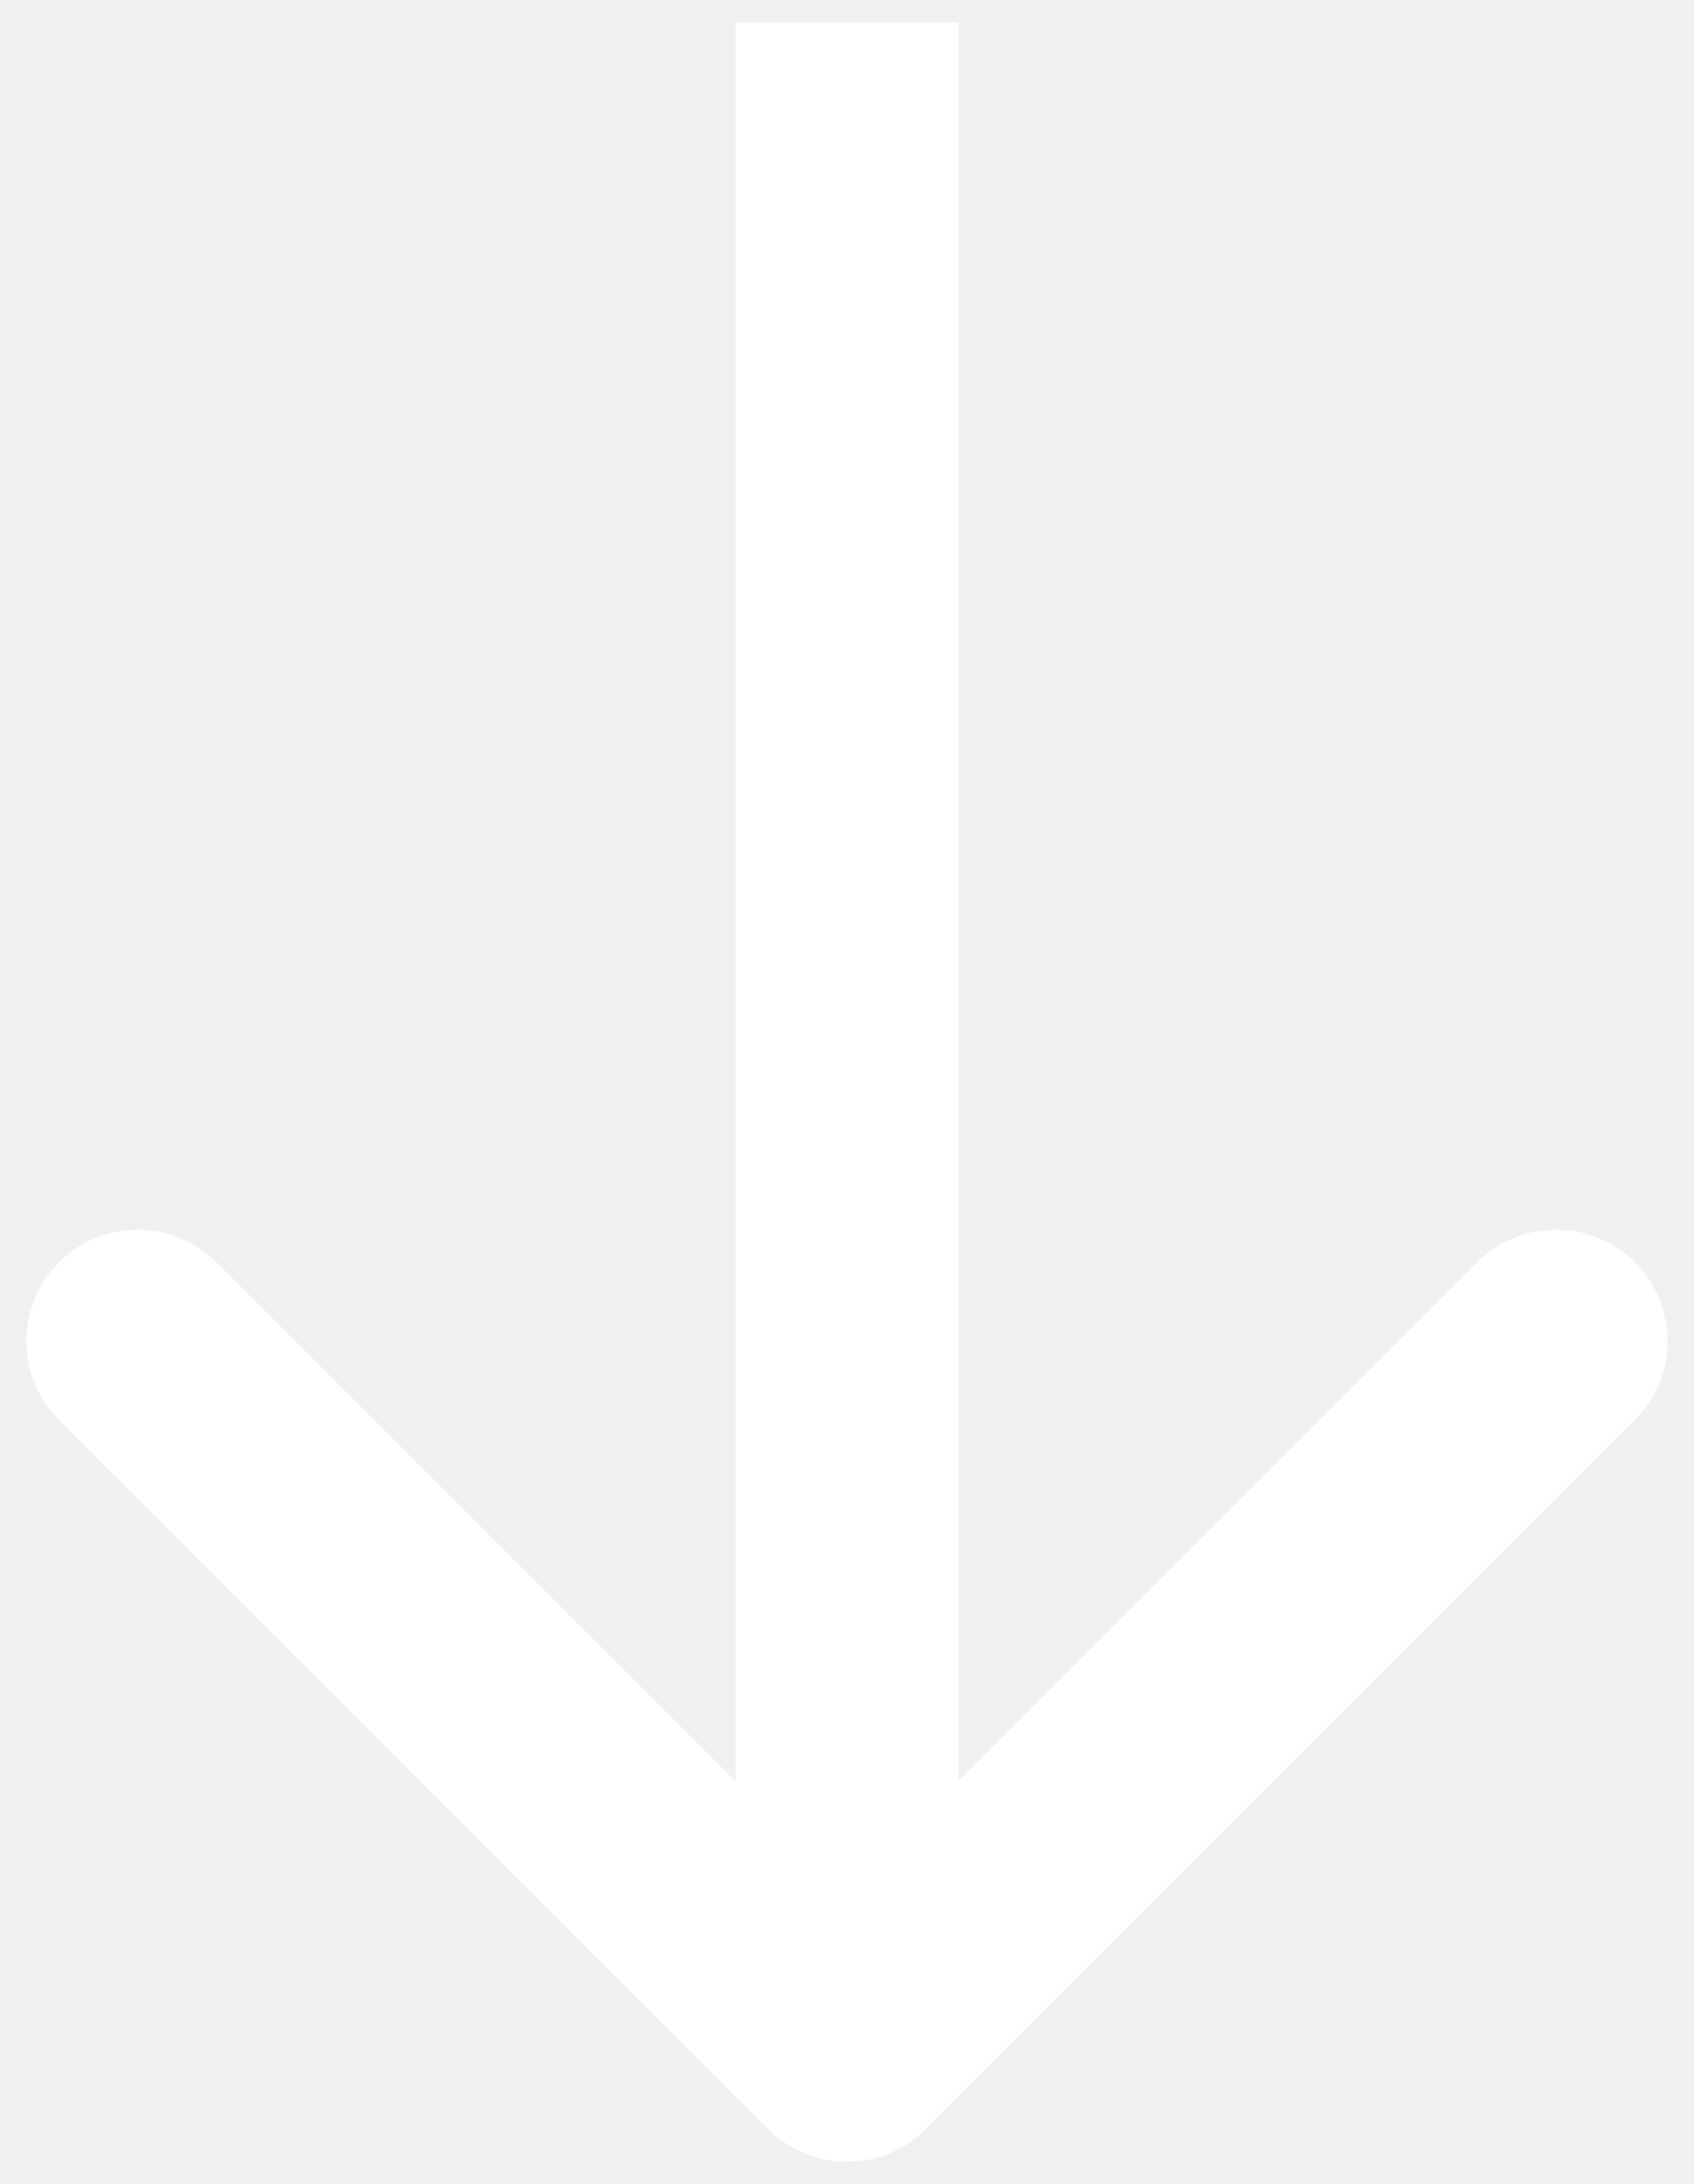
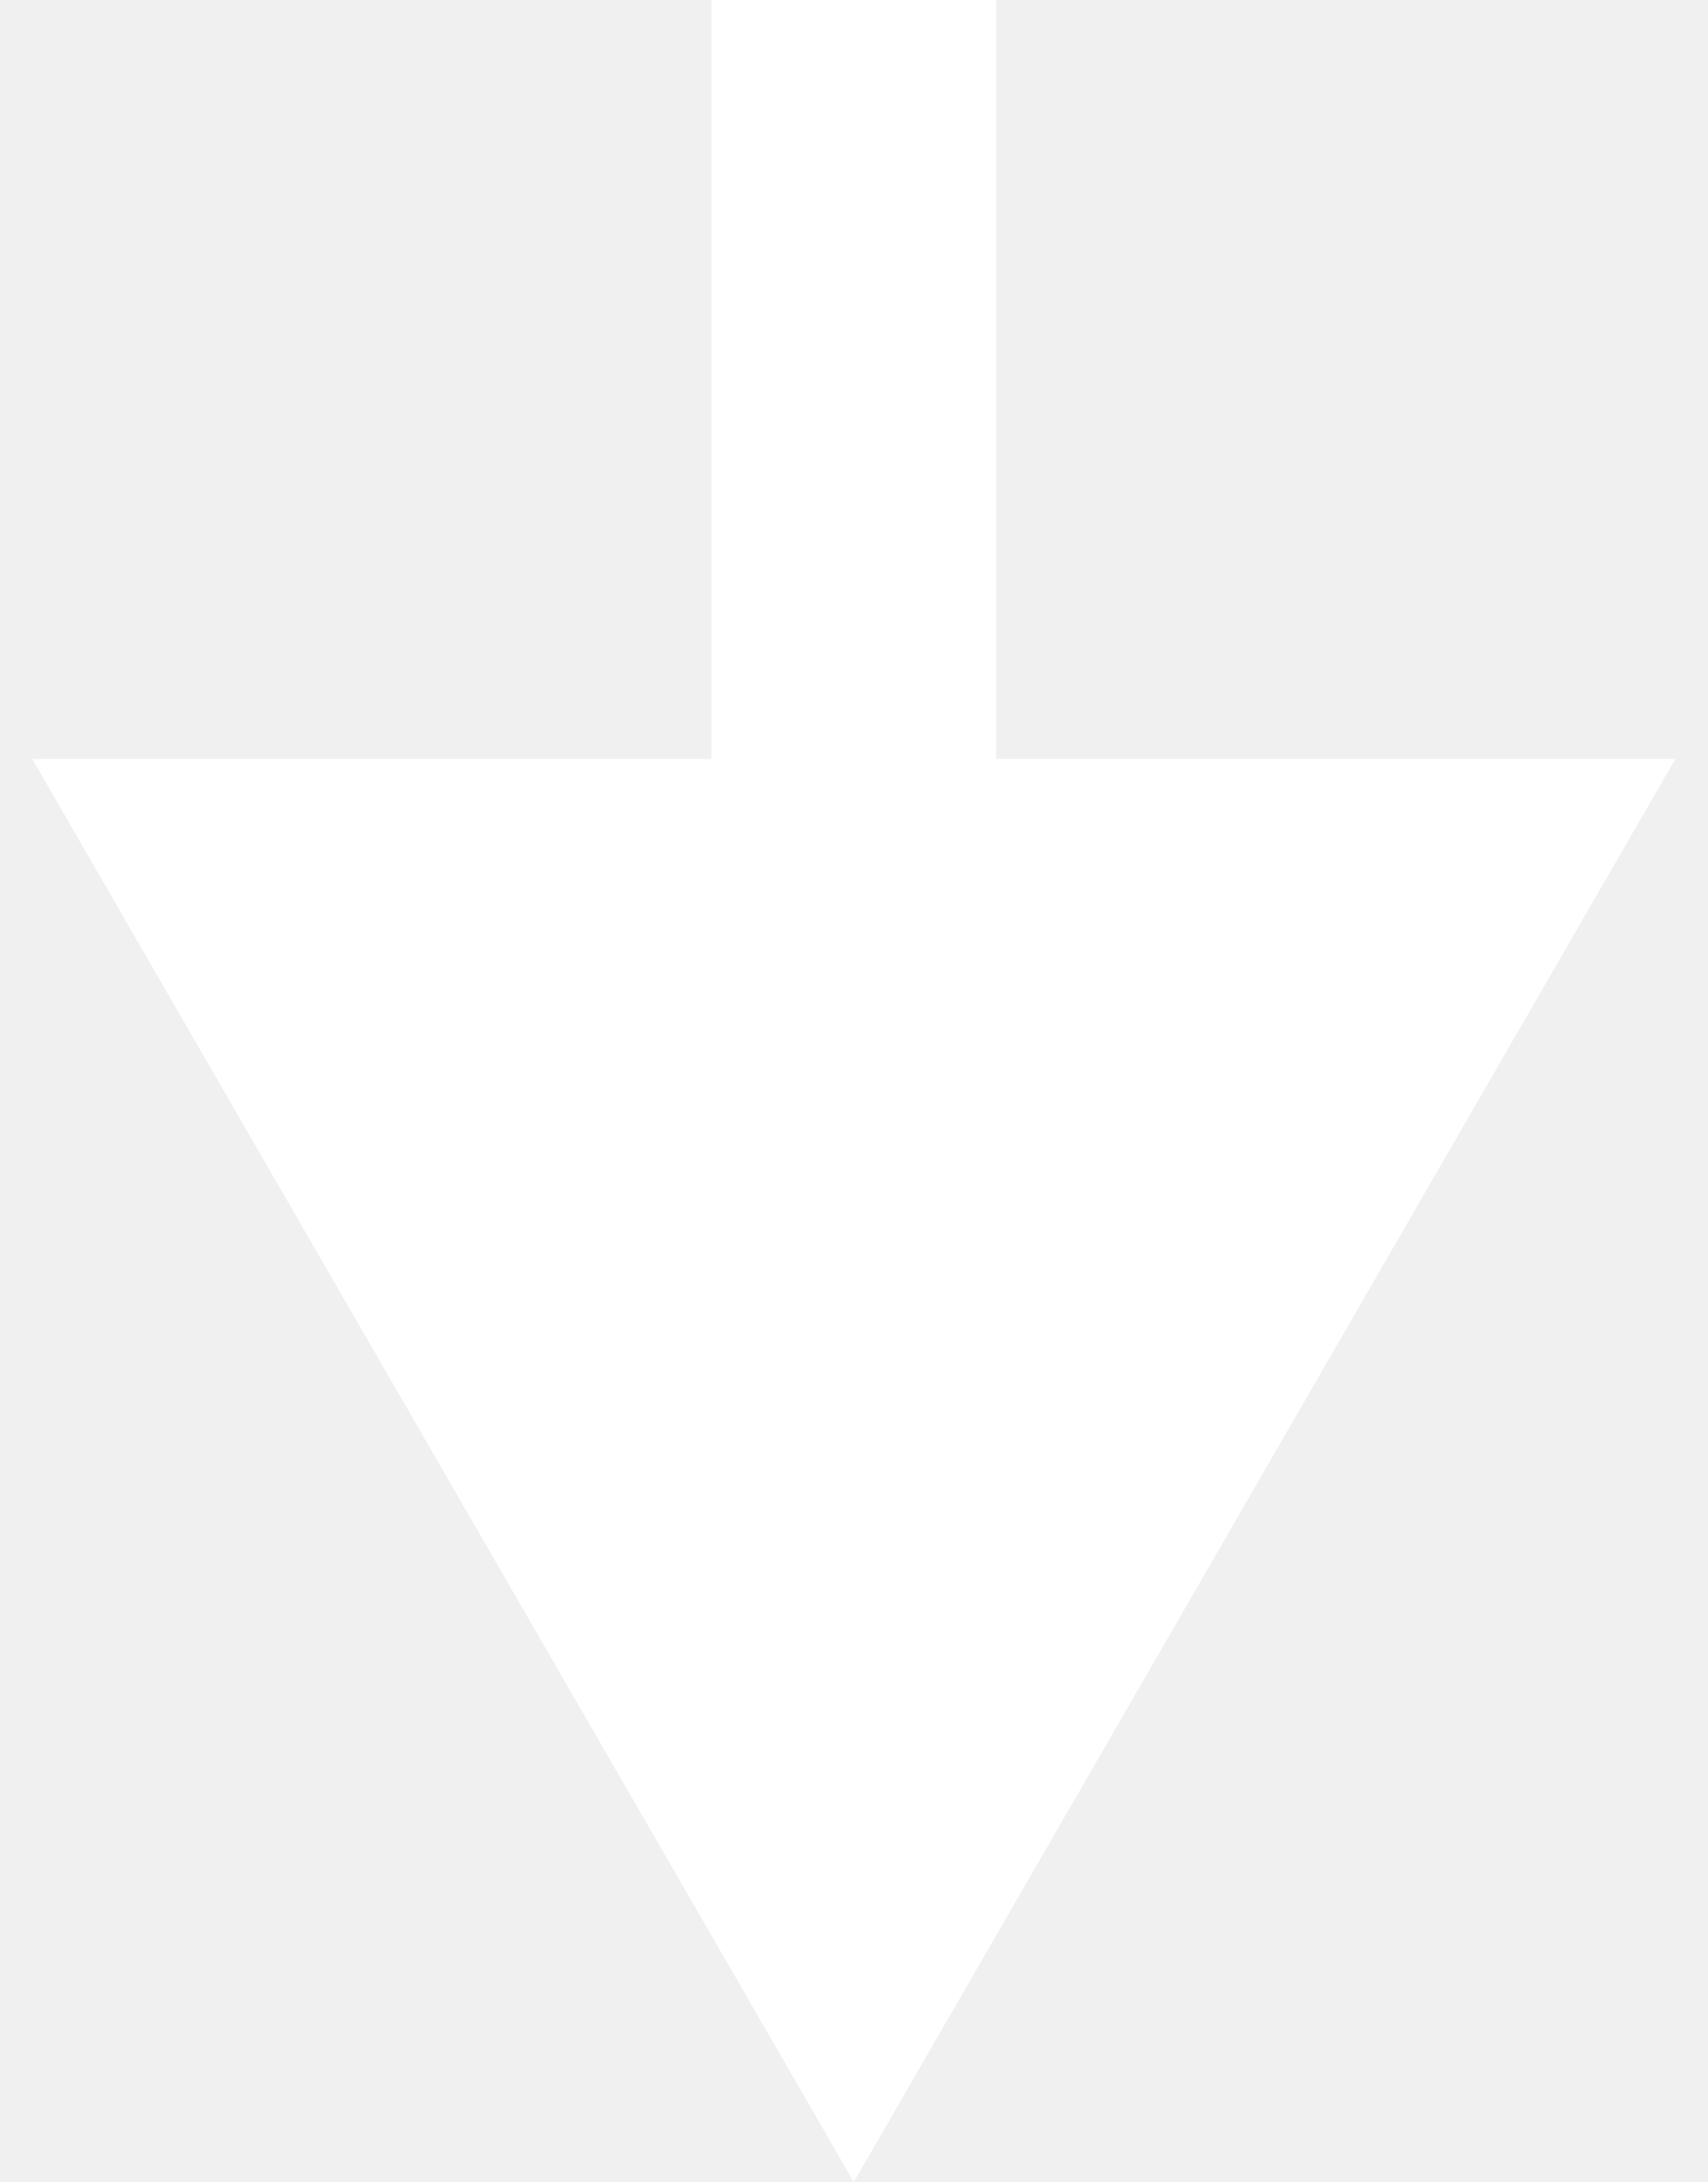
- <svg xmlns="http://www.w3.org/2000/svg" width="38" height="49" fill="none">
-   <path fill="#fff" d="M16.5 3V.5h5V3zm4.268 44.768a2.5 2.5 0 0 1-3.536 0l-15.91-15.91a2.5 2.5 0 0 1 3.536-3.536L19 42.465l14.142-14.143a2.5 2.5 0 0 1 3.536 3.536zM21.5 3v43h-5V3z" />
+ <svg xmlns="http://www.w3.org/2000/svg" width="18" height="23" viewBox="0 0 18 23" fill="none">
+   <path d="M9 23L17.66 8L0.34 8L9 23ZM7.5 -6.55671e-08L7.5 9.5L10.5 9.5L10.5 6.55671e-08L7.5 -6.55671e-08Z" fill="white" />
</svg>
